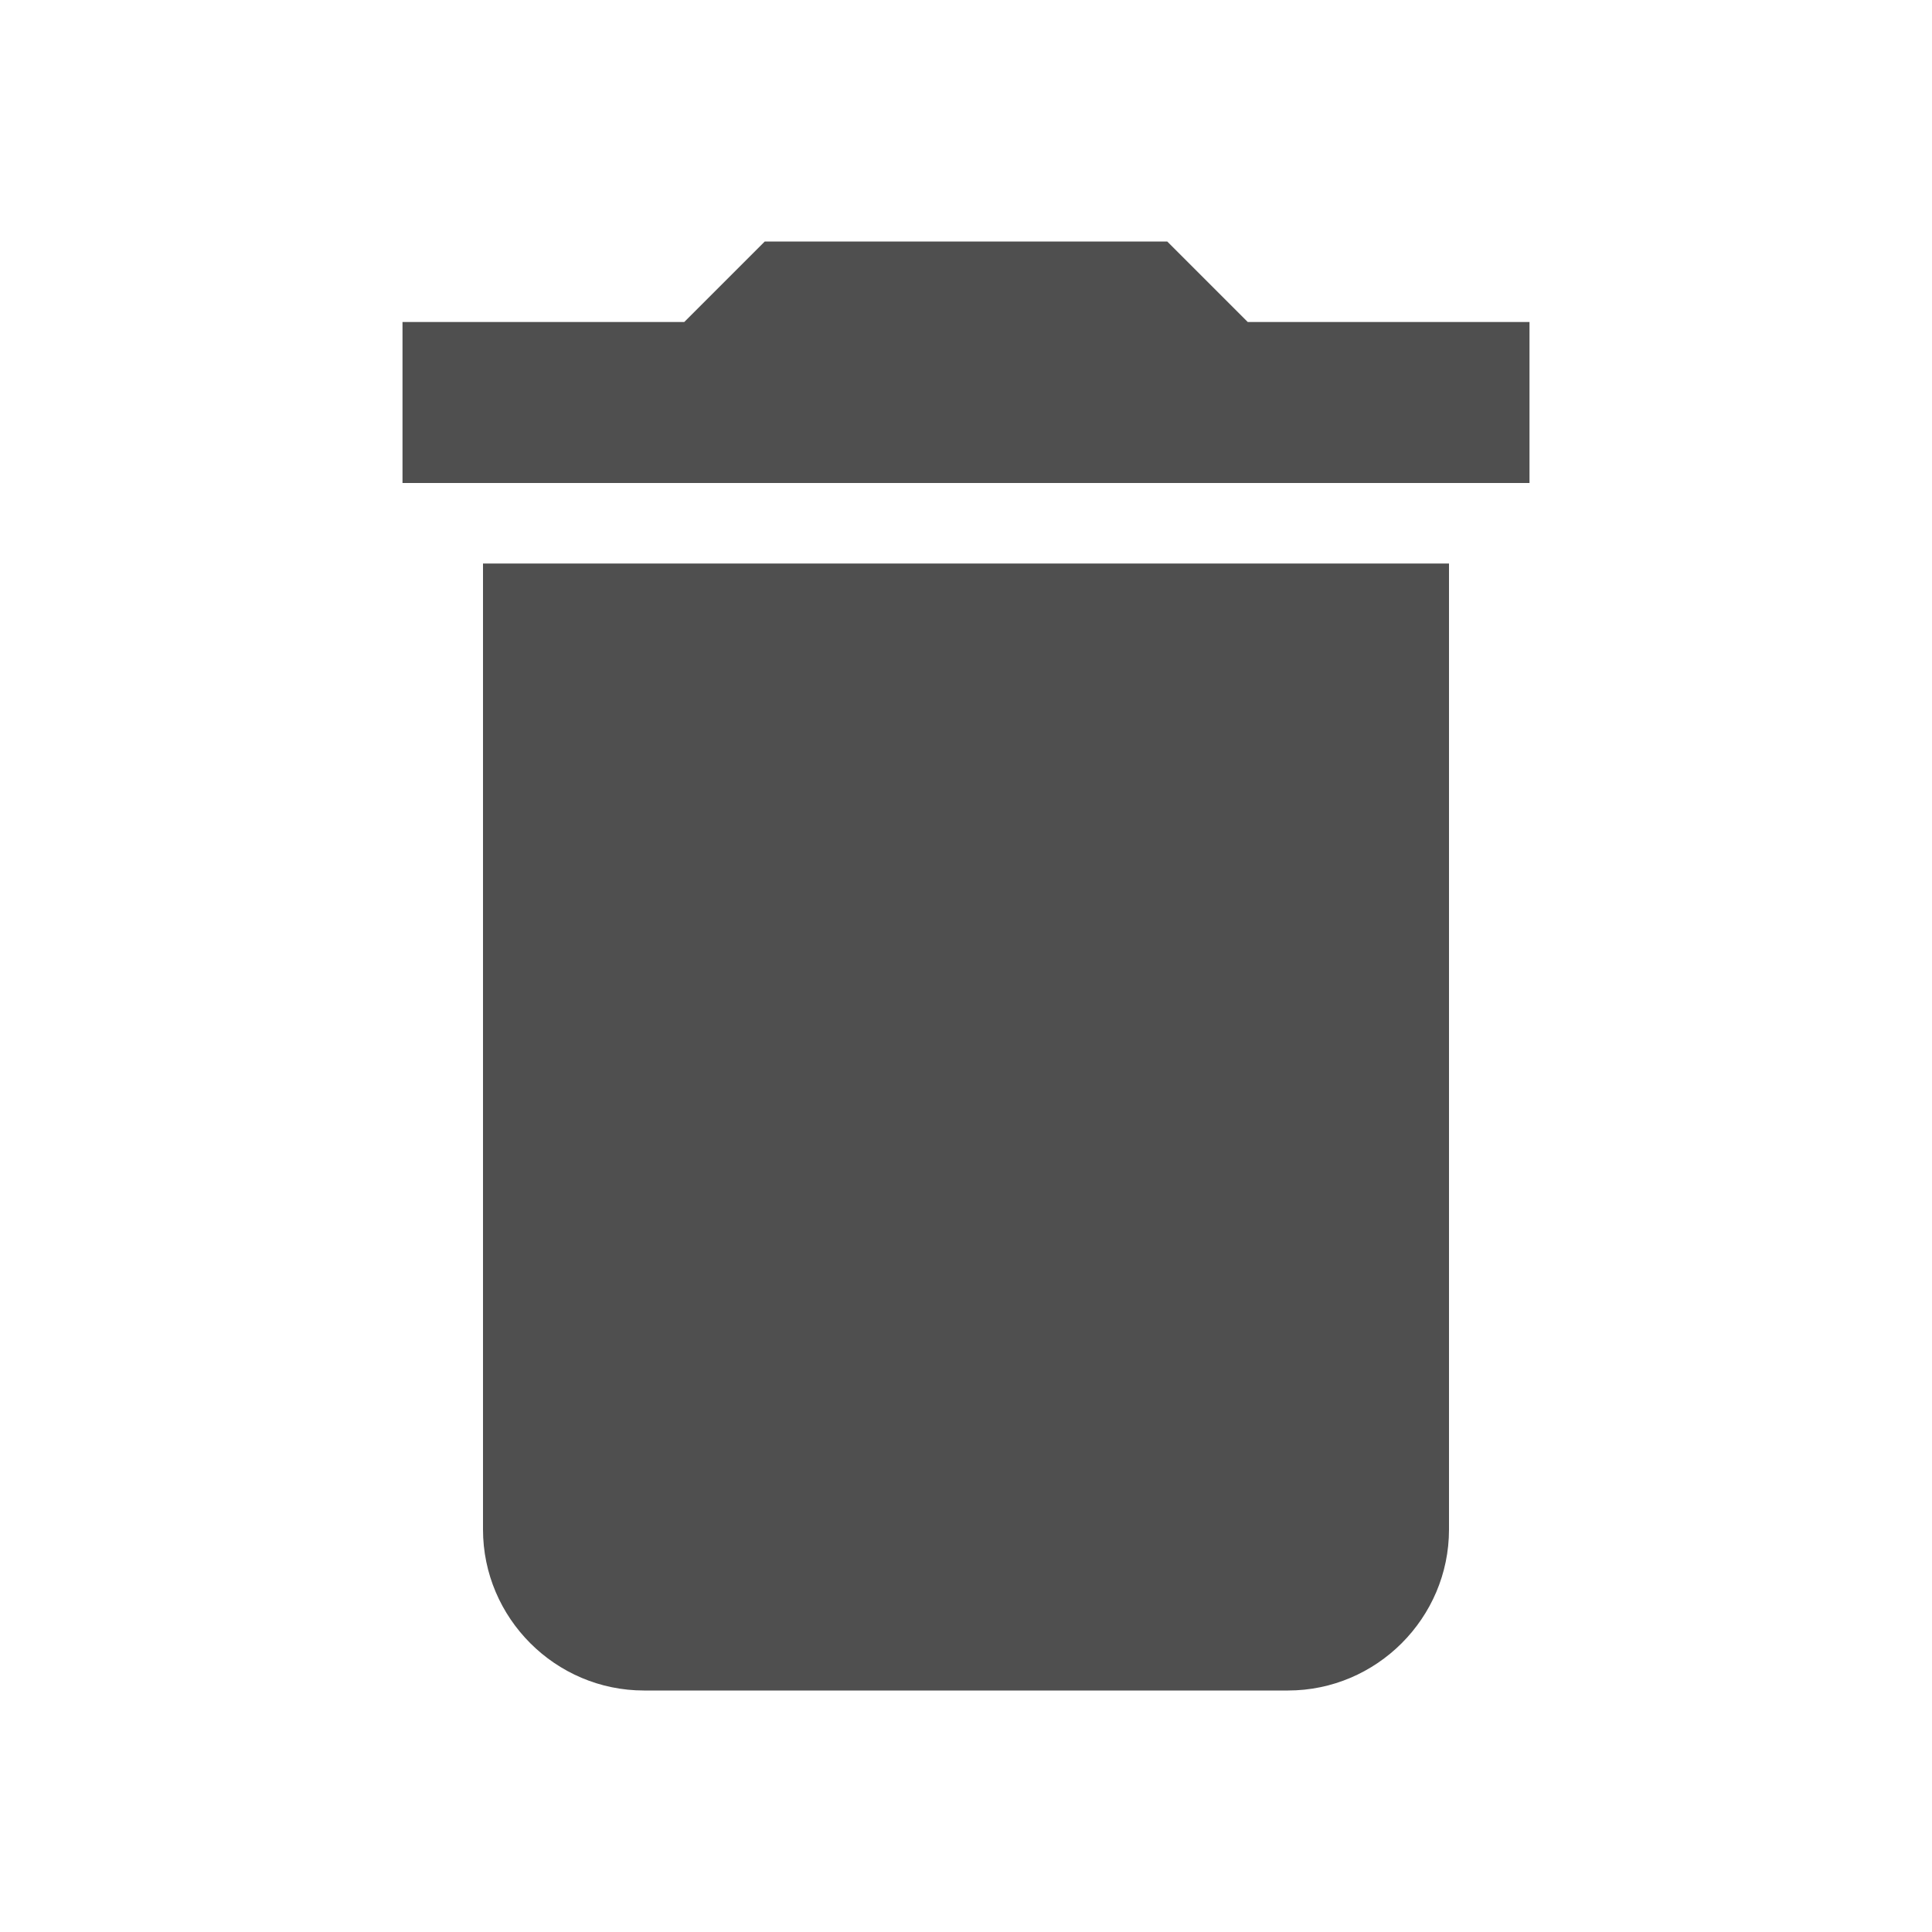
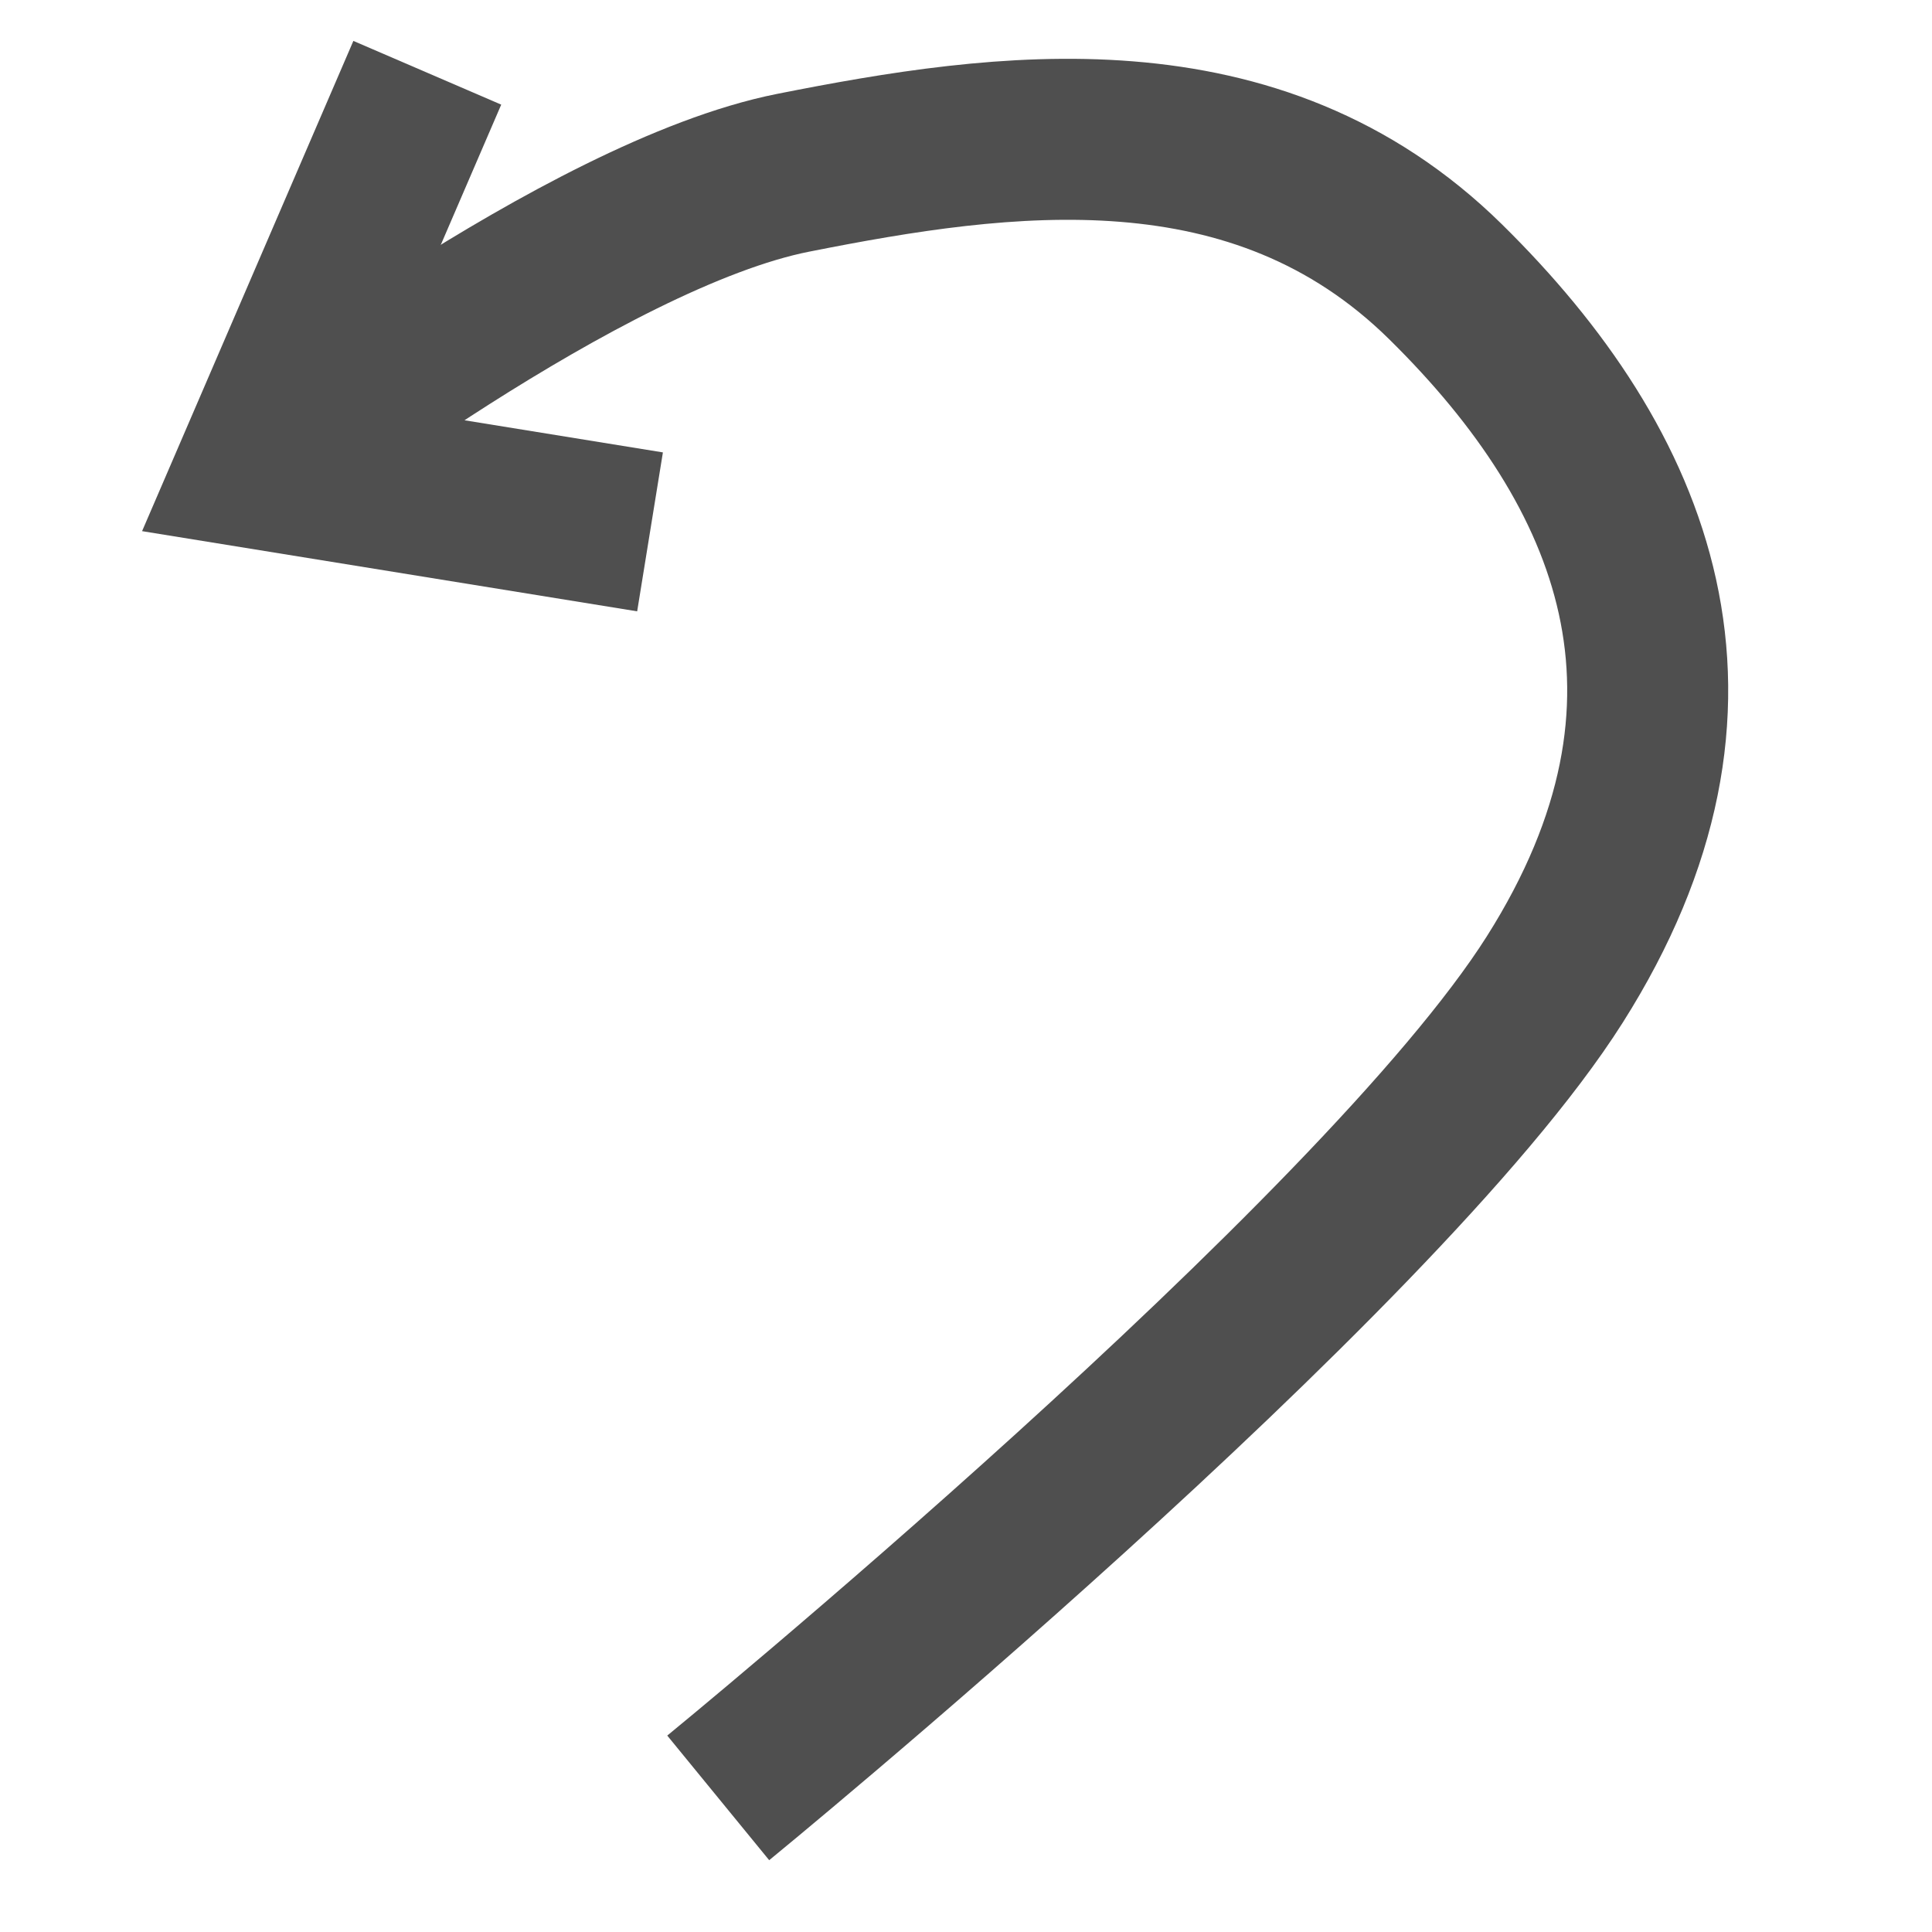
- <svg xmlns="http://www.w3.org/2000/svg" fill="#4F4F4F" width="24" height="24" viewBox="0 0 24 24">
-   <path d="M6 19c0 1.1.9 2 2 2h8c1.1 0 2-.9 2-2V7H6v12zM19 4h-3.5l-1-1h-5l-1 1H5v2h14V4z" />
-   <path d="M0 0h24v24H0z" fill="none" />
+ <svg xmlns="http://www.w3.org/2000/svg" viewBox="0 0 24 24" version="1.1">
+   <g class="jp-icon3" stroke="#4F4F4F" stroke-width="2px">
+     <path fill="none" d="m 8.922,22.334 c 0,0 8.203,-6.71 10.391,-10.165 C 21.501,8.715 20.318,5.825 17.958,3.501 15.598,1.177 12.453,1.631 9.854,2.146 7.255,2.661 3.191,5.816 3.191,5.816" />
+     <path fill="none" d="M 5.308,0.904 3.191,5.816 8.075,6.607" />
+   </g>
</svg>
